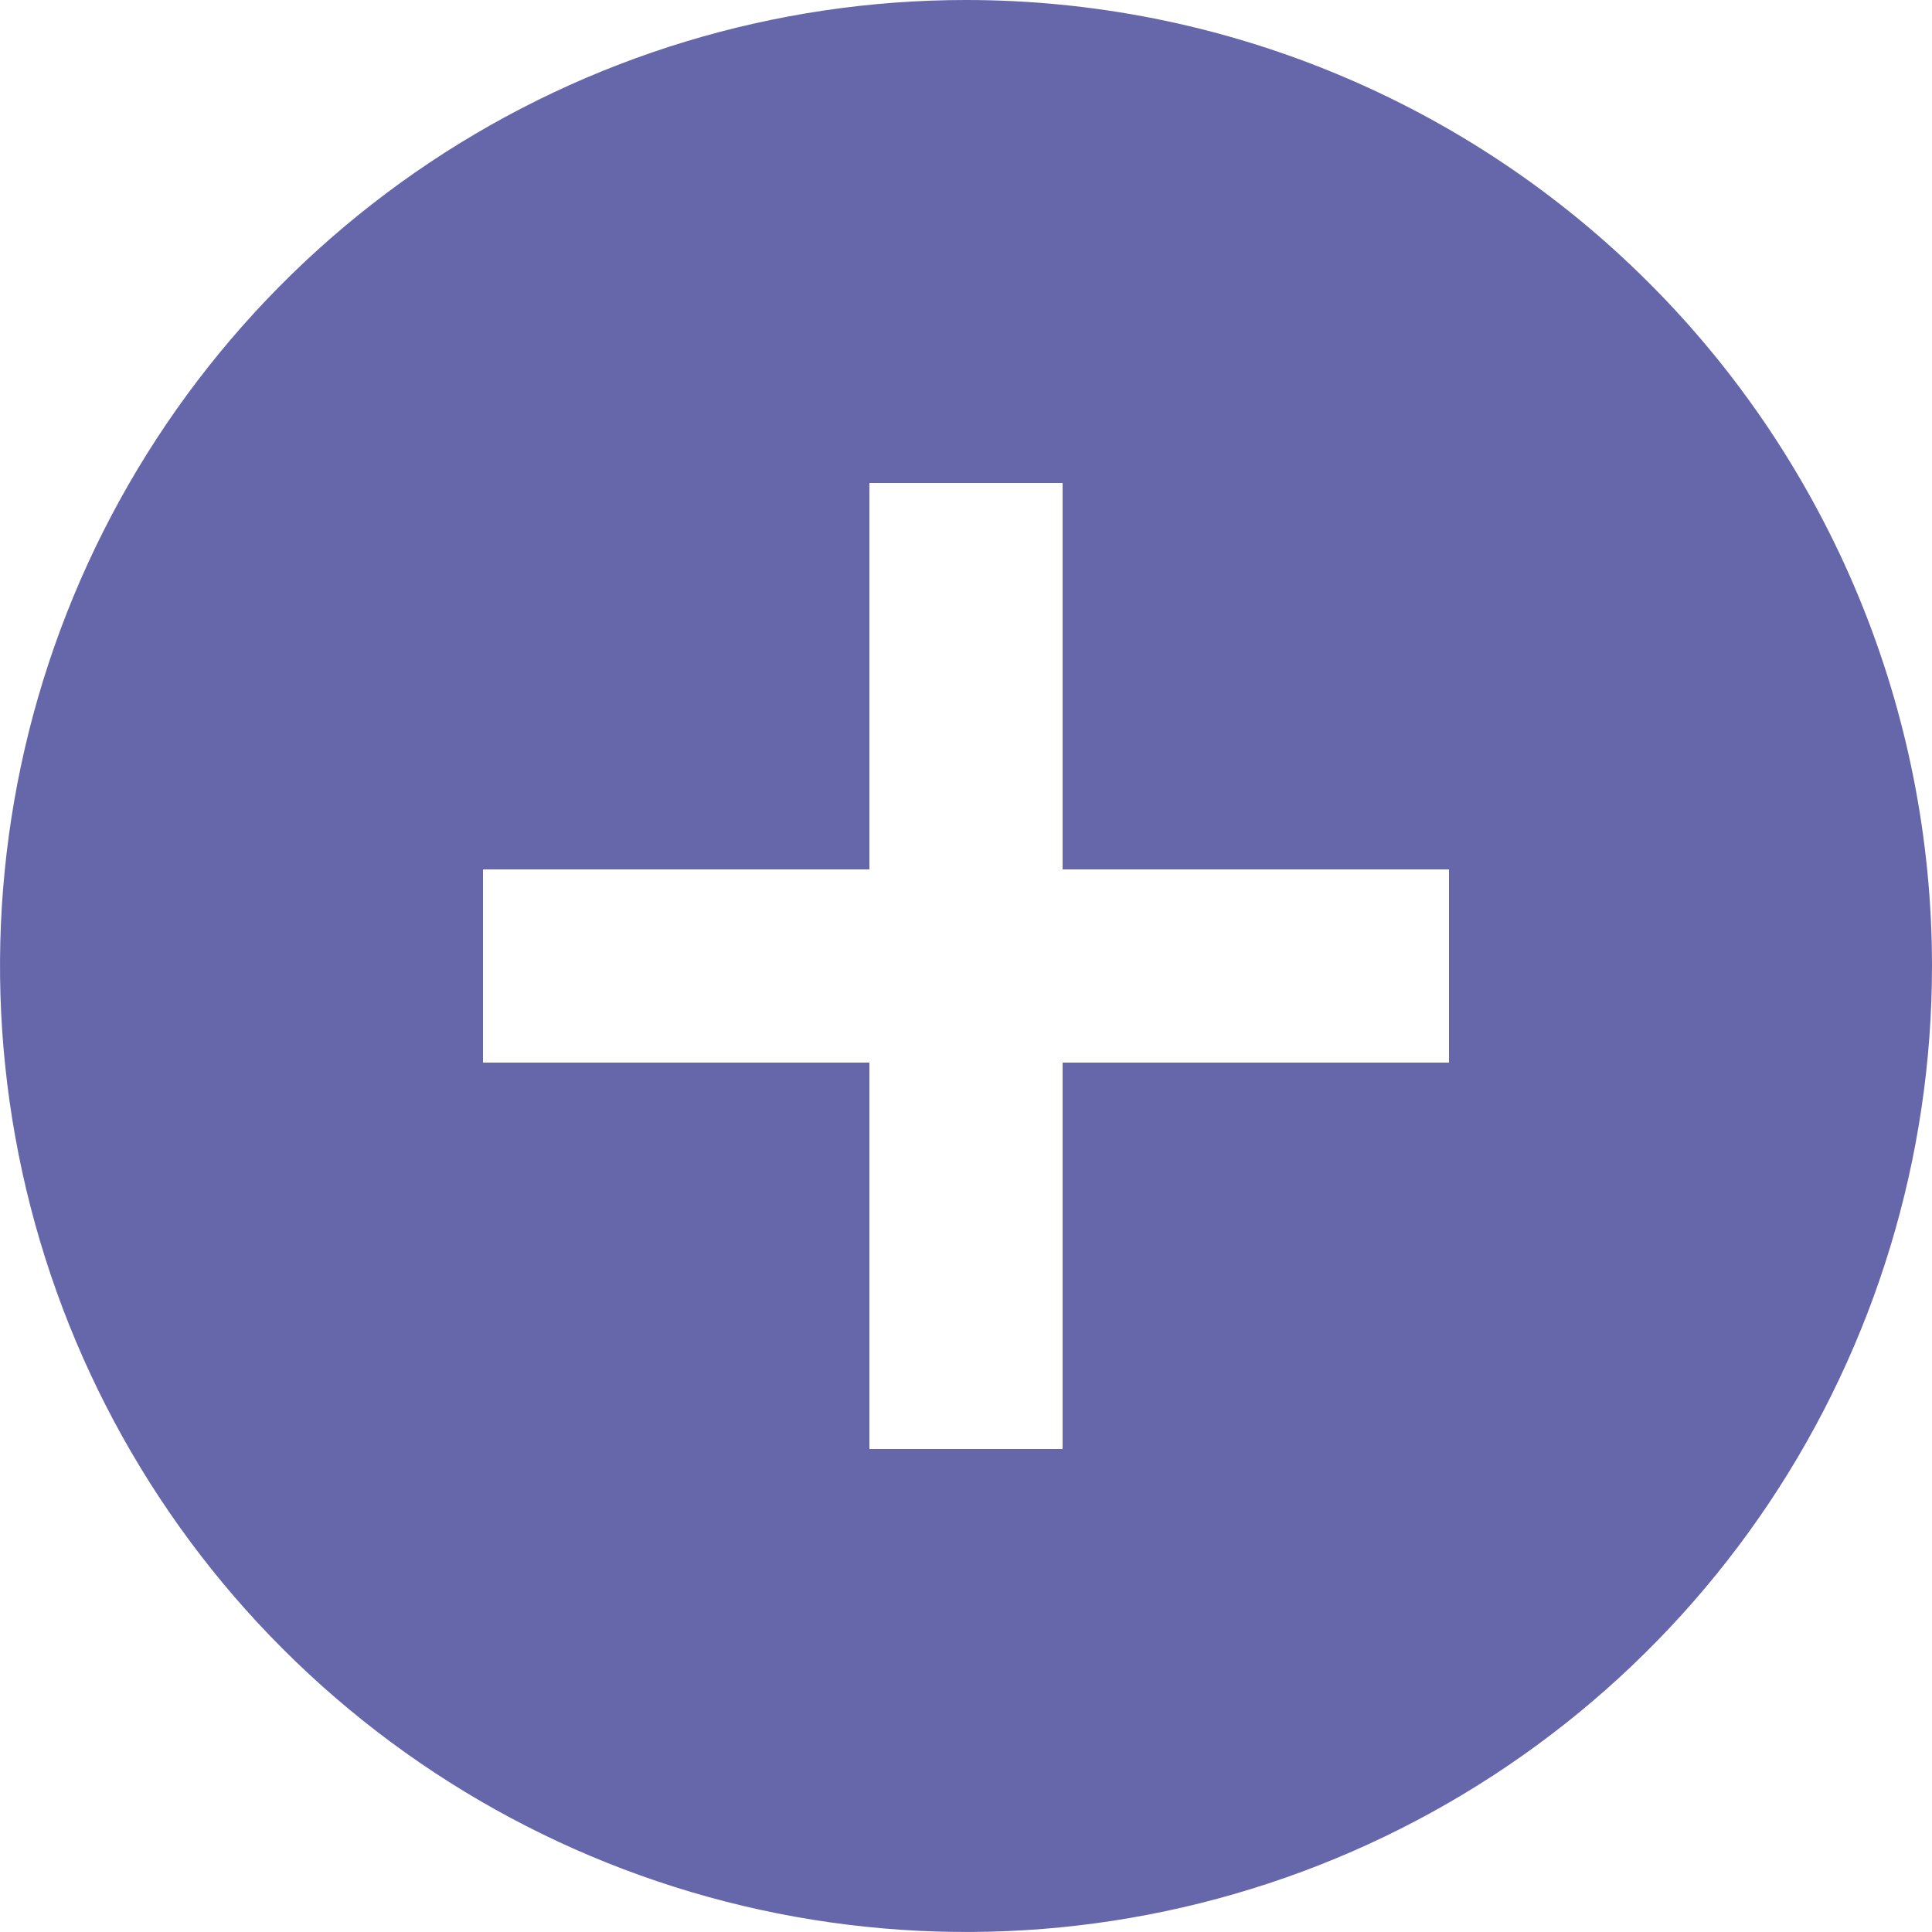
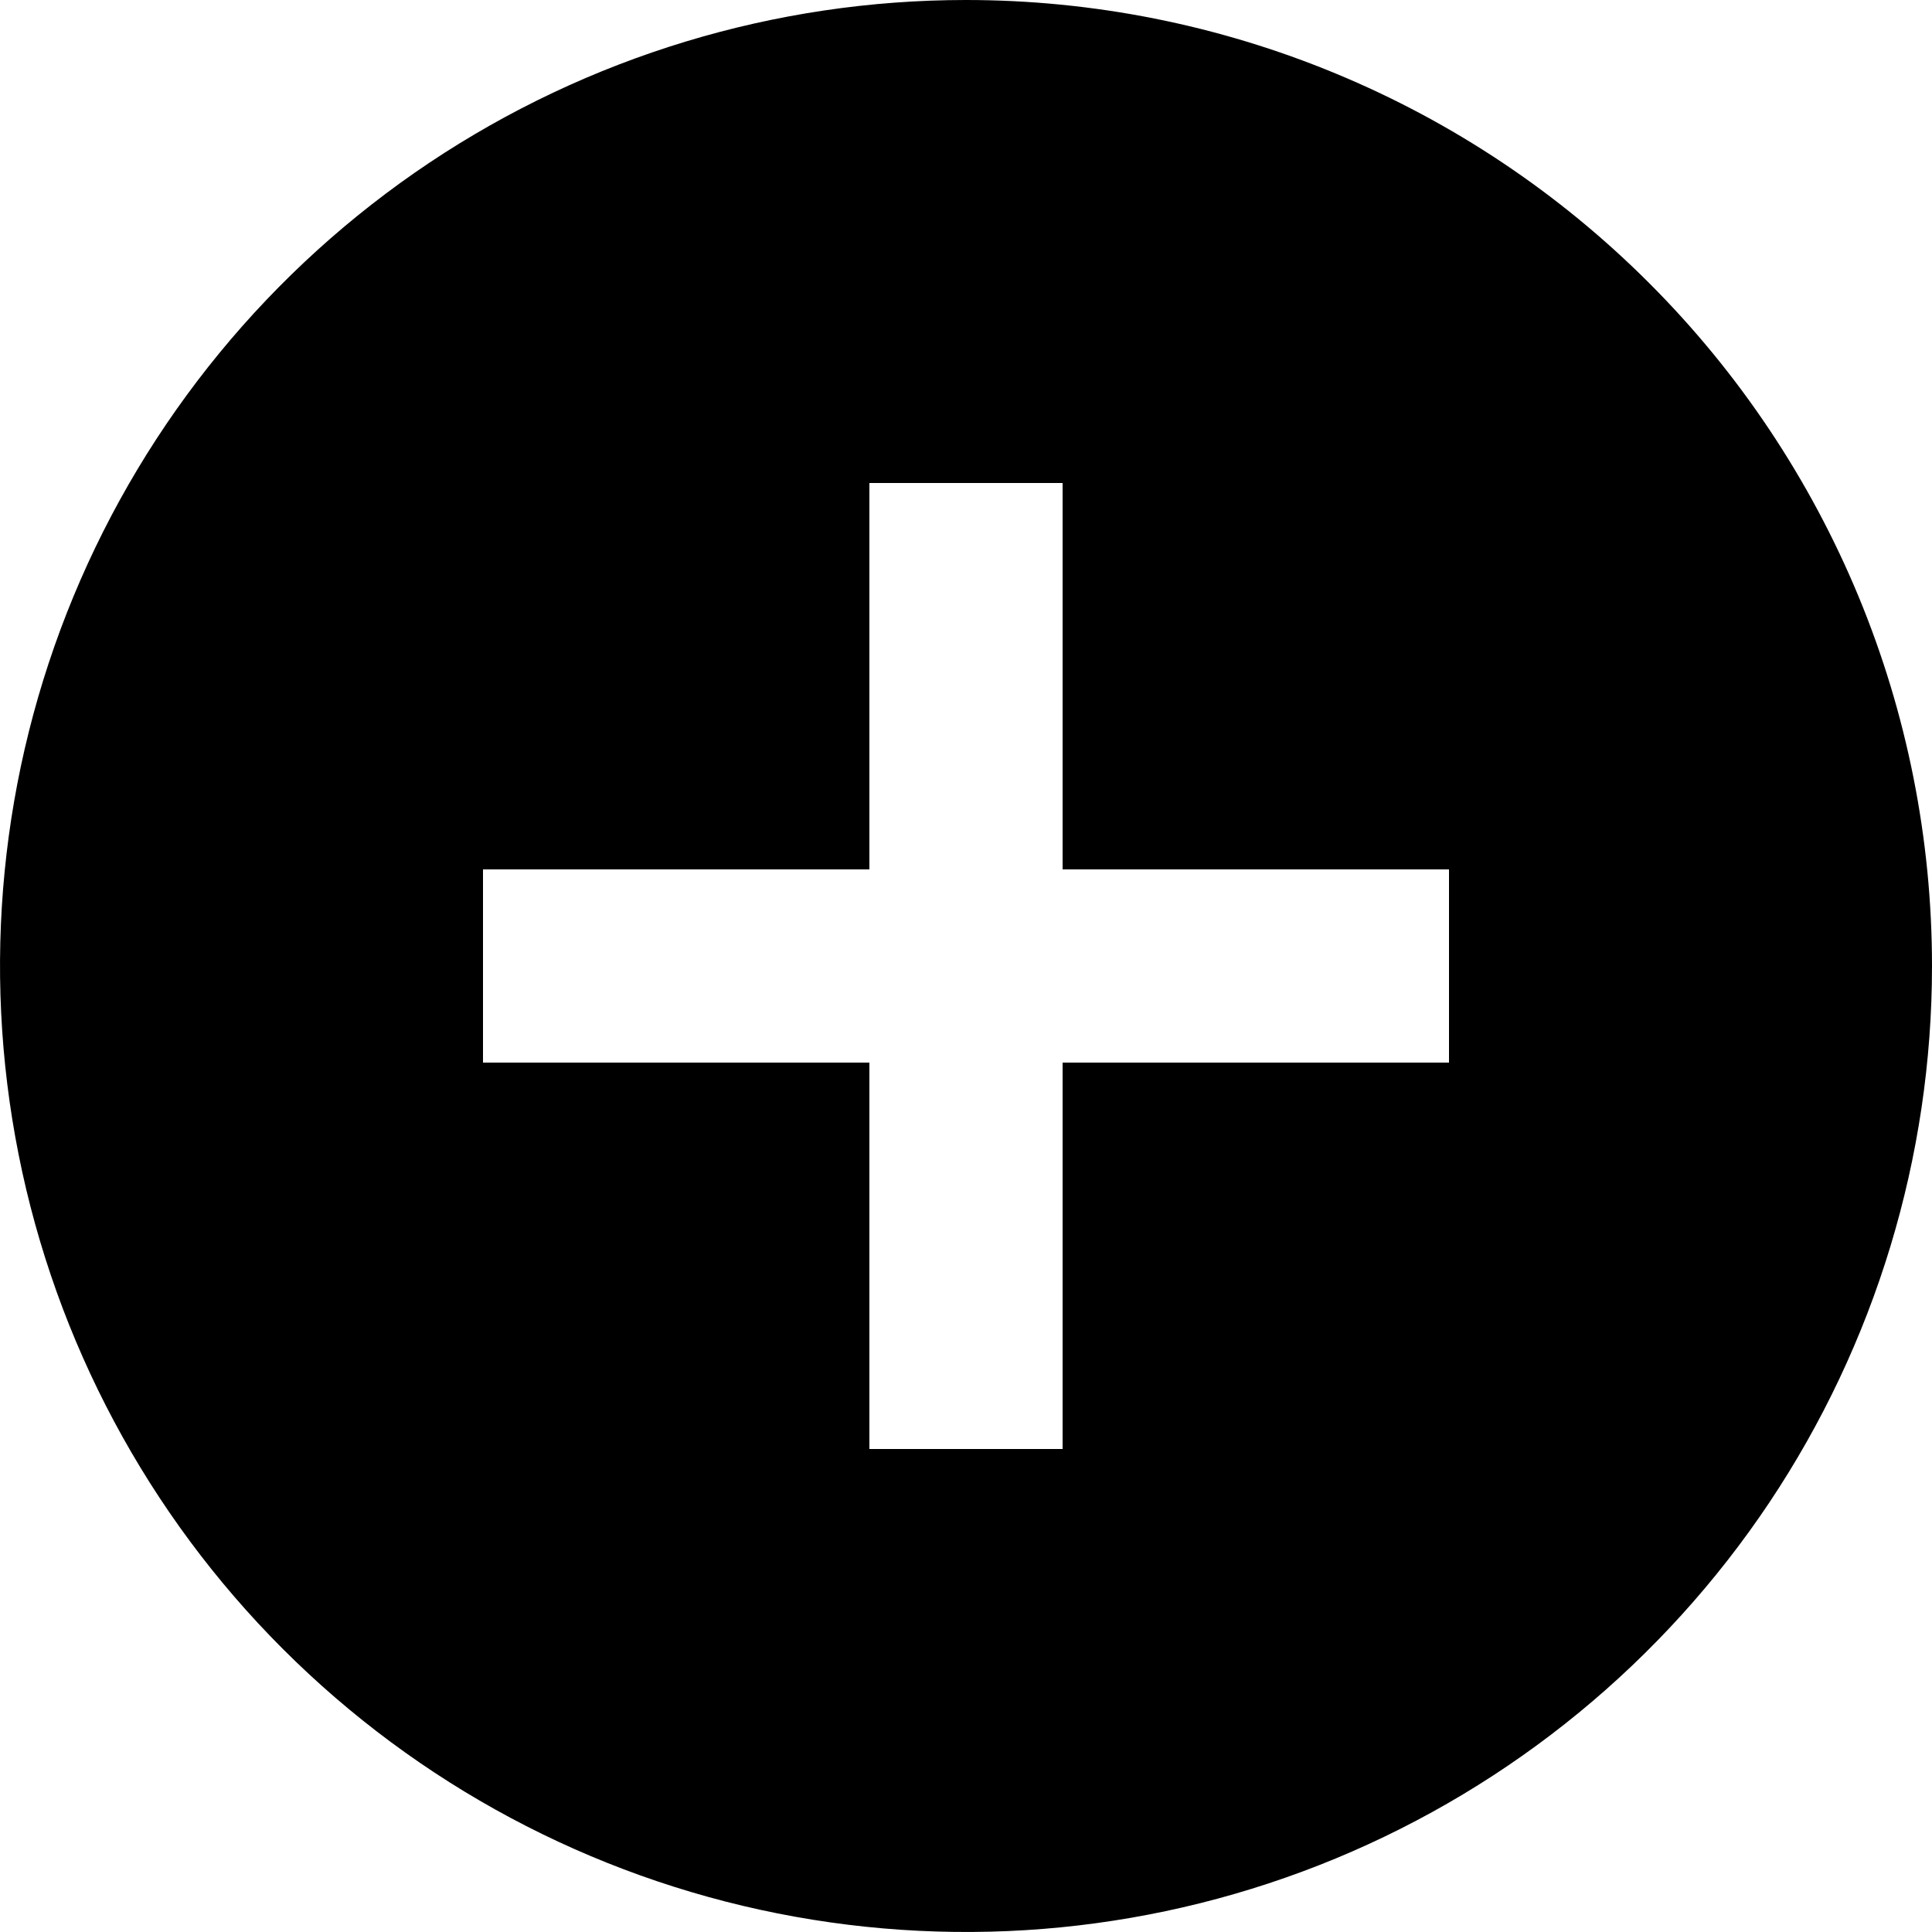
<svg xmlns="http://www.w3.org/2000/svg" viewBox="0 0 24 24" fill="none">
-   <path d="M12 0C9.627 0 7.307 0.704 5.333 2.022C3.36 3.341 1.822 5.215 0.913 7.408C0.005 9.601 -0.232 12.013 0.231 14.341C0.694 16.669 1.836 18.807 3.515 20.485C5.193 22.163 7.331 23.306 9.659 23.769C11.987 24.232 14.399 23.995 16.592 23.087C18.785 22.178 20.659 20.64 21.978 18.667C23.296 16.693 24 14.373 24 12C24 10.424 23.69 8.864 23.087 7.408C22.483 5.952 21.6 4.629 20.485 3.515C19.371 2.4 18.048 1.516 16.592 0.913C15.136 0.31 13.576 0 12 0ZM18 13.2H13.2V18H10.8V13.2H6V10.8H10.8V6H13.2V10.8H18V13.2Z" fill="#6667AB" />
+   <path d="M12 0C9.627 0 7.307 0.704 5.333 2.022C3.36 3.341 1.822 5.215 0.913 7.408C0.005 9.601 -0.232 12.013 0.231 14.341C0.694 16.669 1.836 18.807 3.515 20.485C5.193 22.163 7.331 23.306 9.659 23.769C11.987 24.232 14.399 23.995 16.592 23.087C18.785 22.178 20.659 20.64 21.978 18.667C23.296 16.693 24 14.373 24 12C24 10.424 23.69 8.864 23.087 7.408C22.483 5.952 21.6 4.629 20.485 3.515C19.371 2.4 18.048 1.516 16.592 0.913C15.136 0.31 13.576 0 12 0ZM18 13.2H13.2V18H10.8V13.2H6V10.8H10.8V6H13.2V10.8H18V13.2Z" fill="currentColor" />
</svg>
